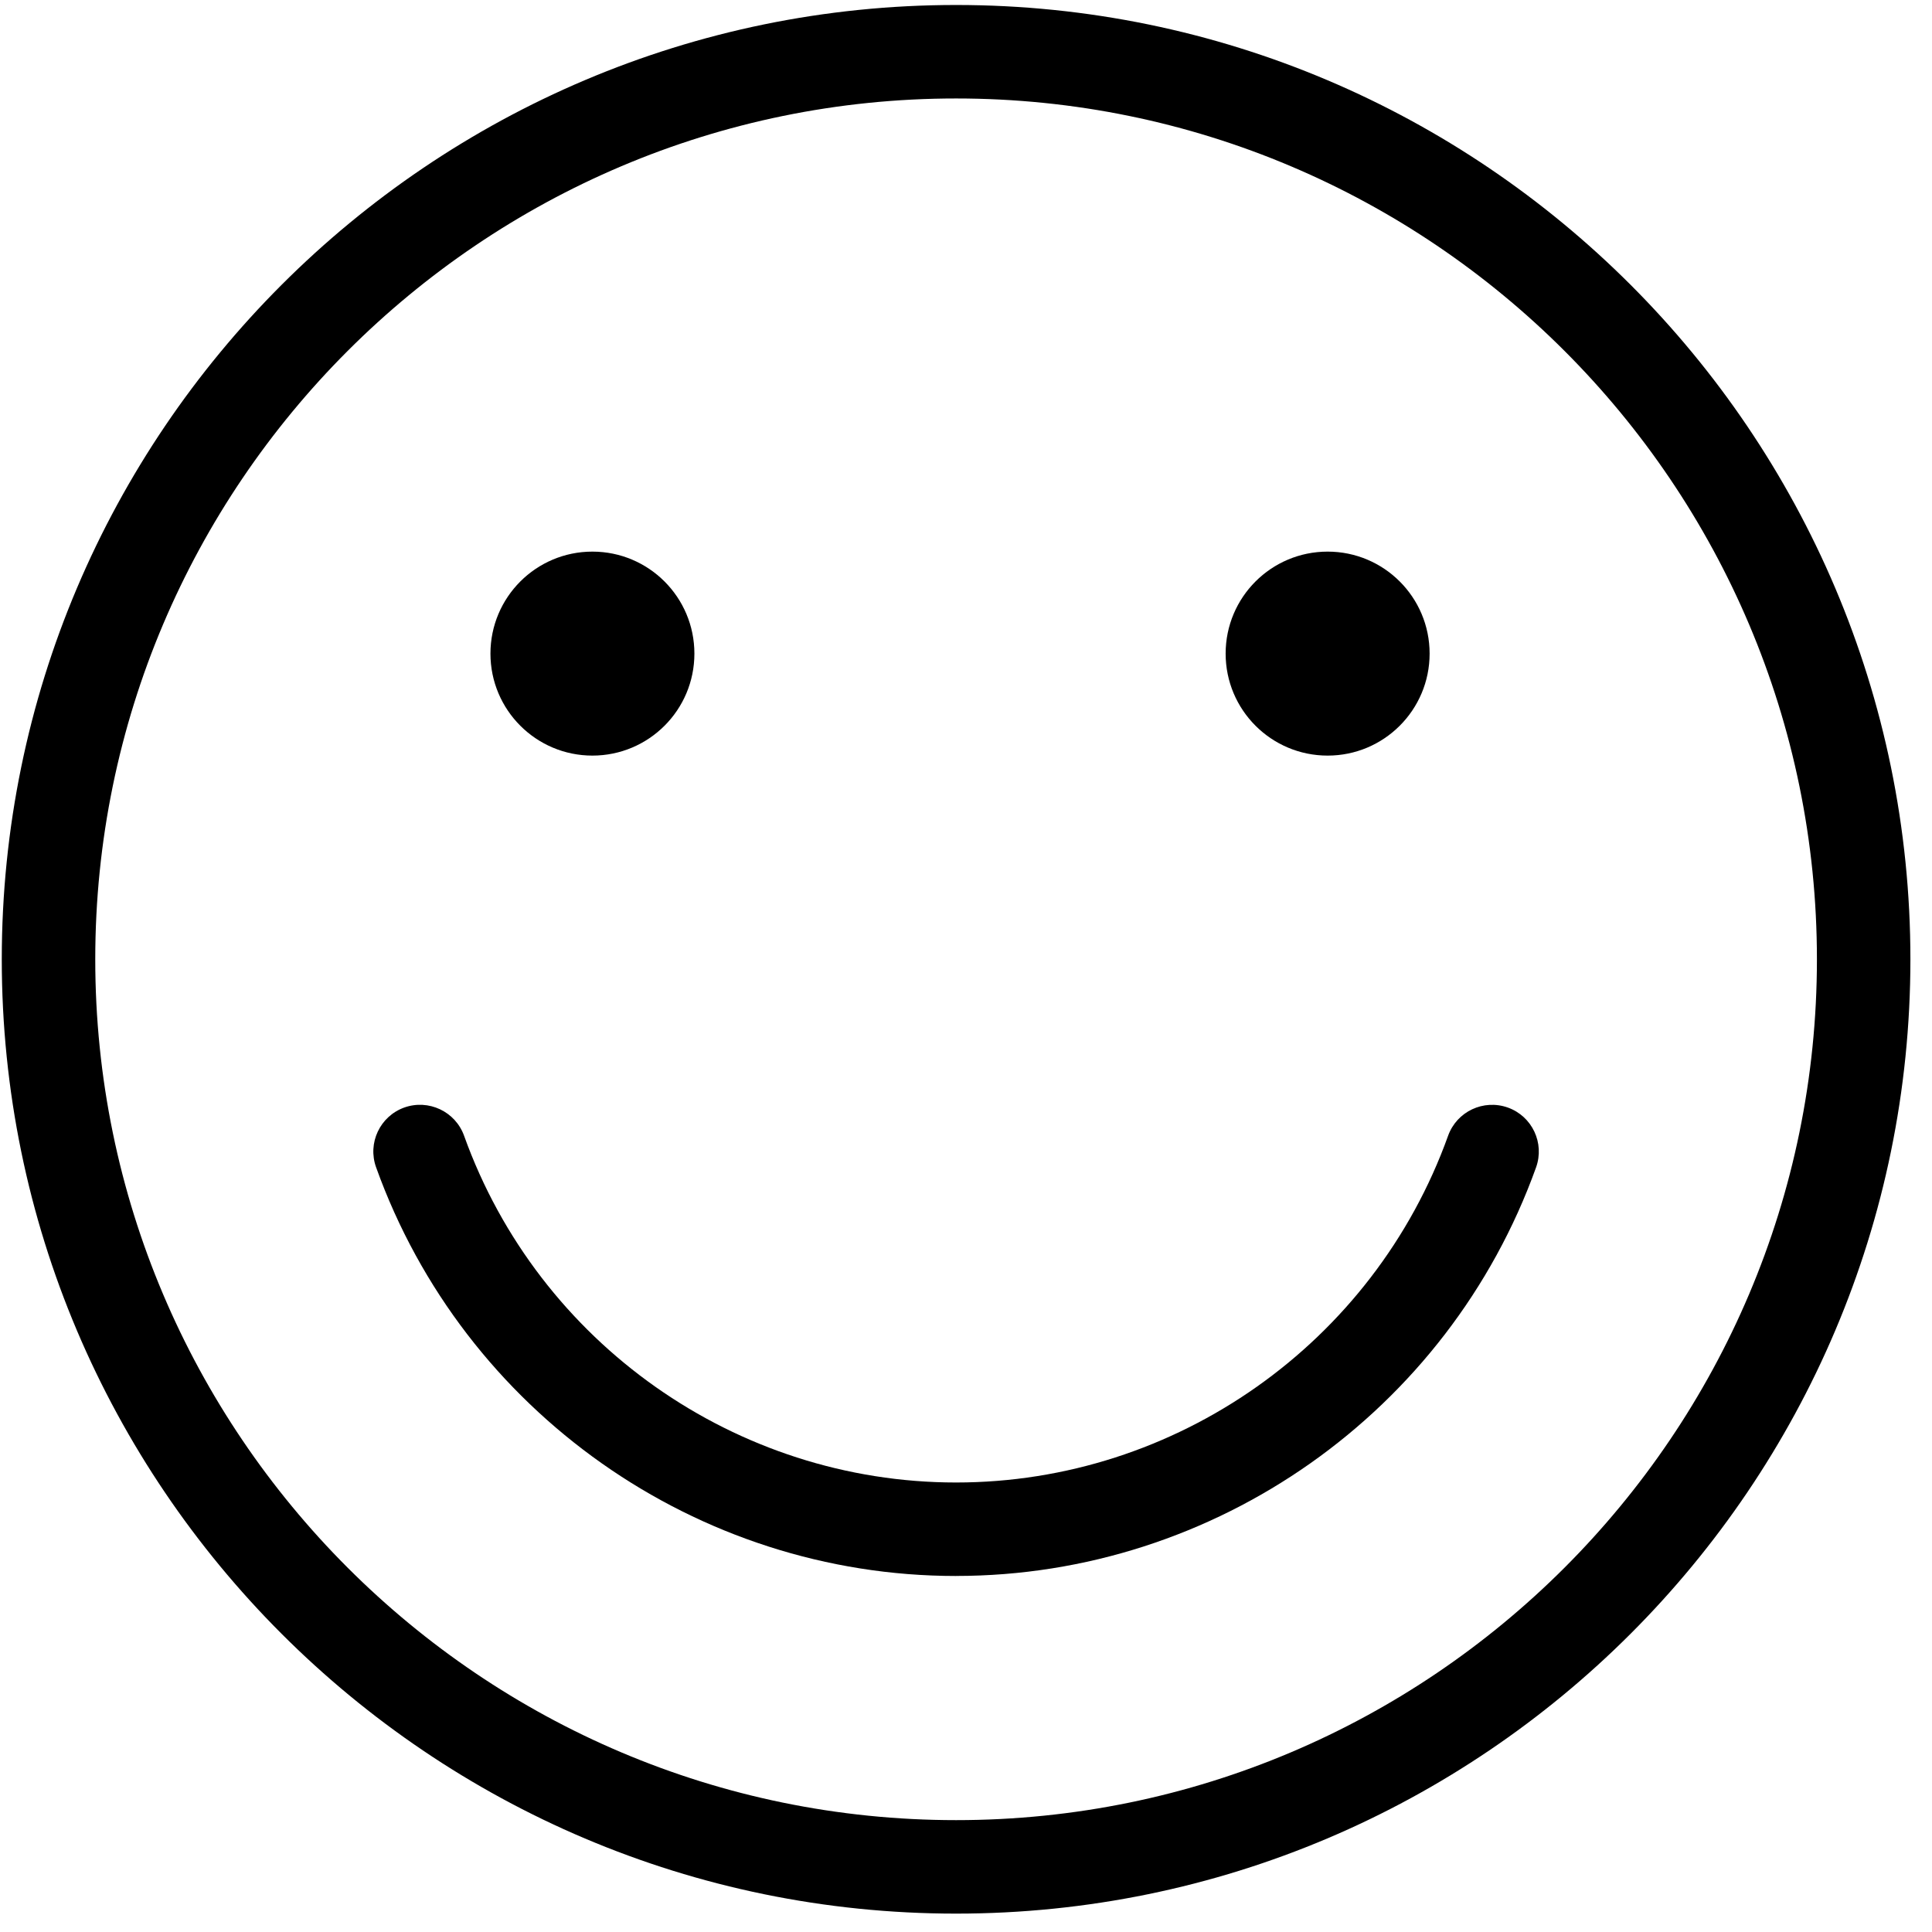
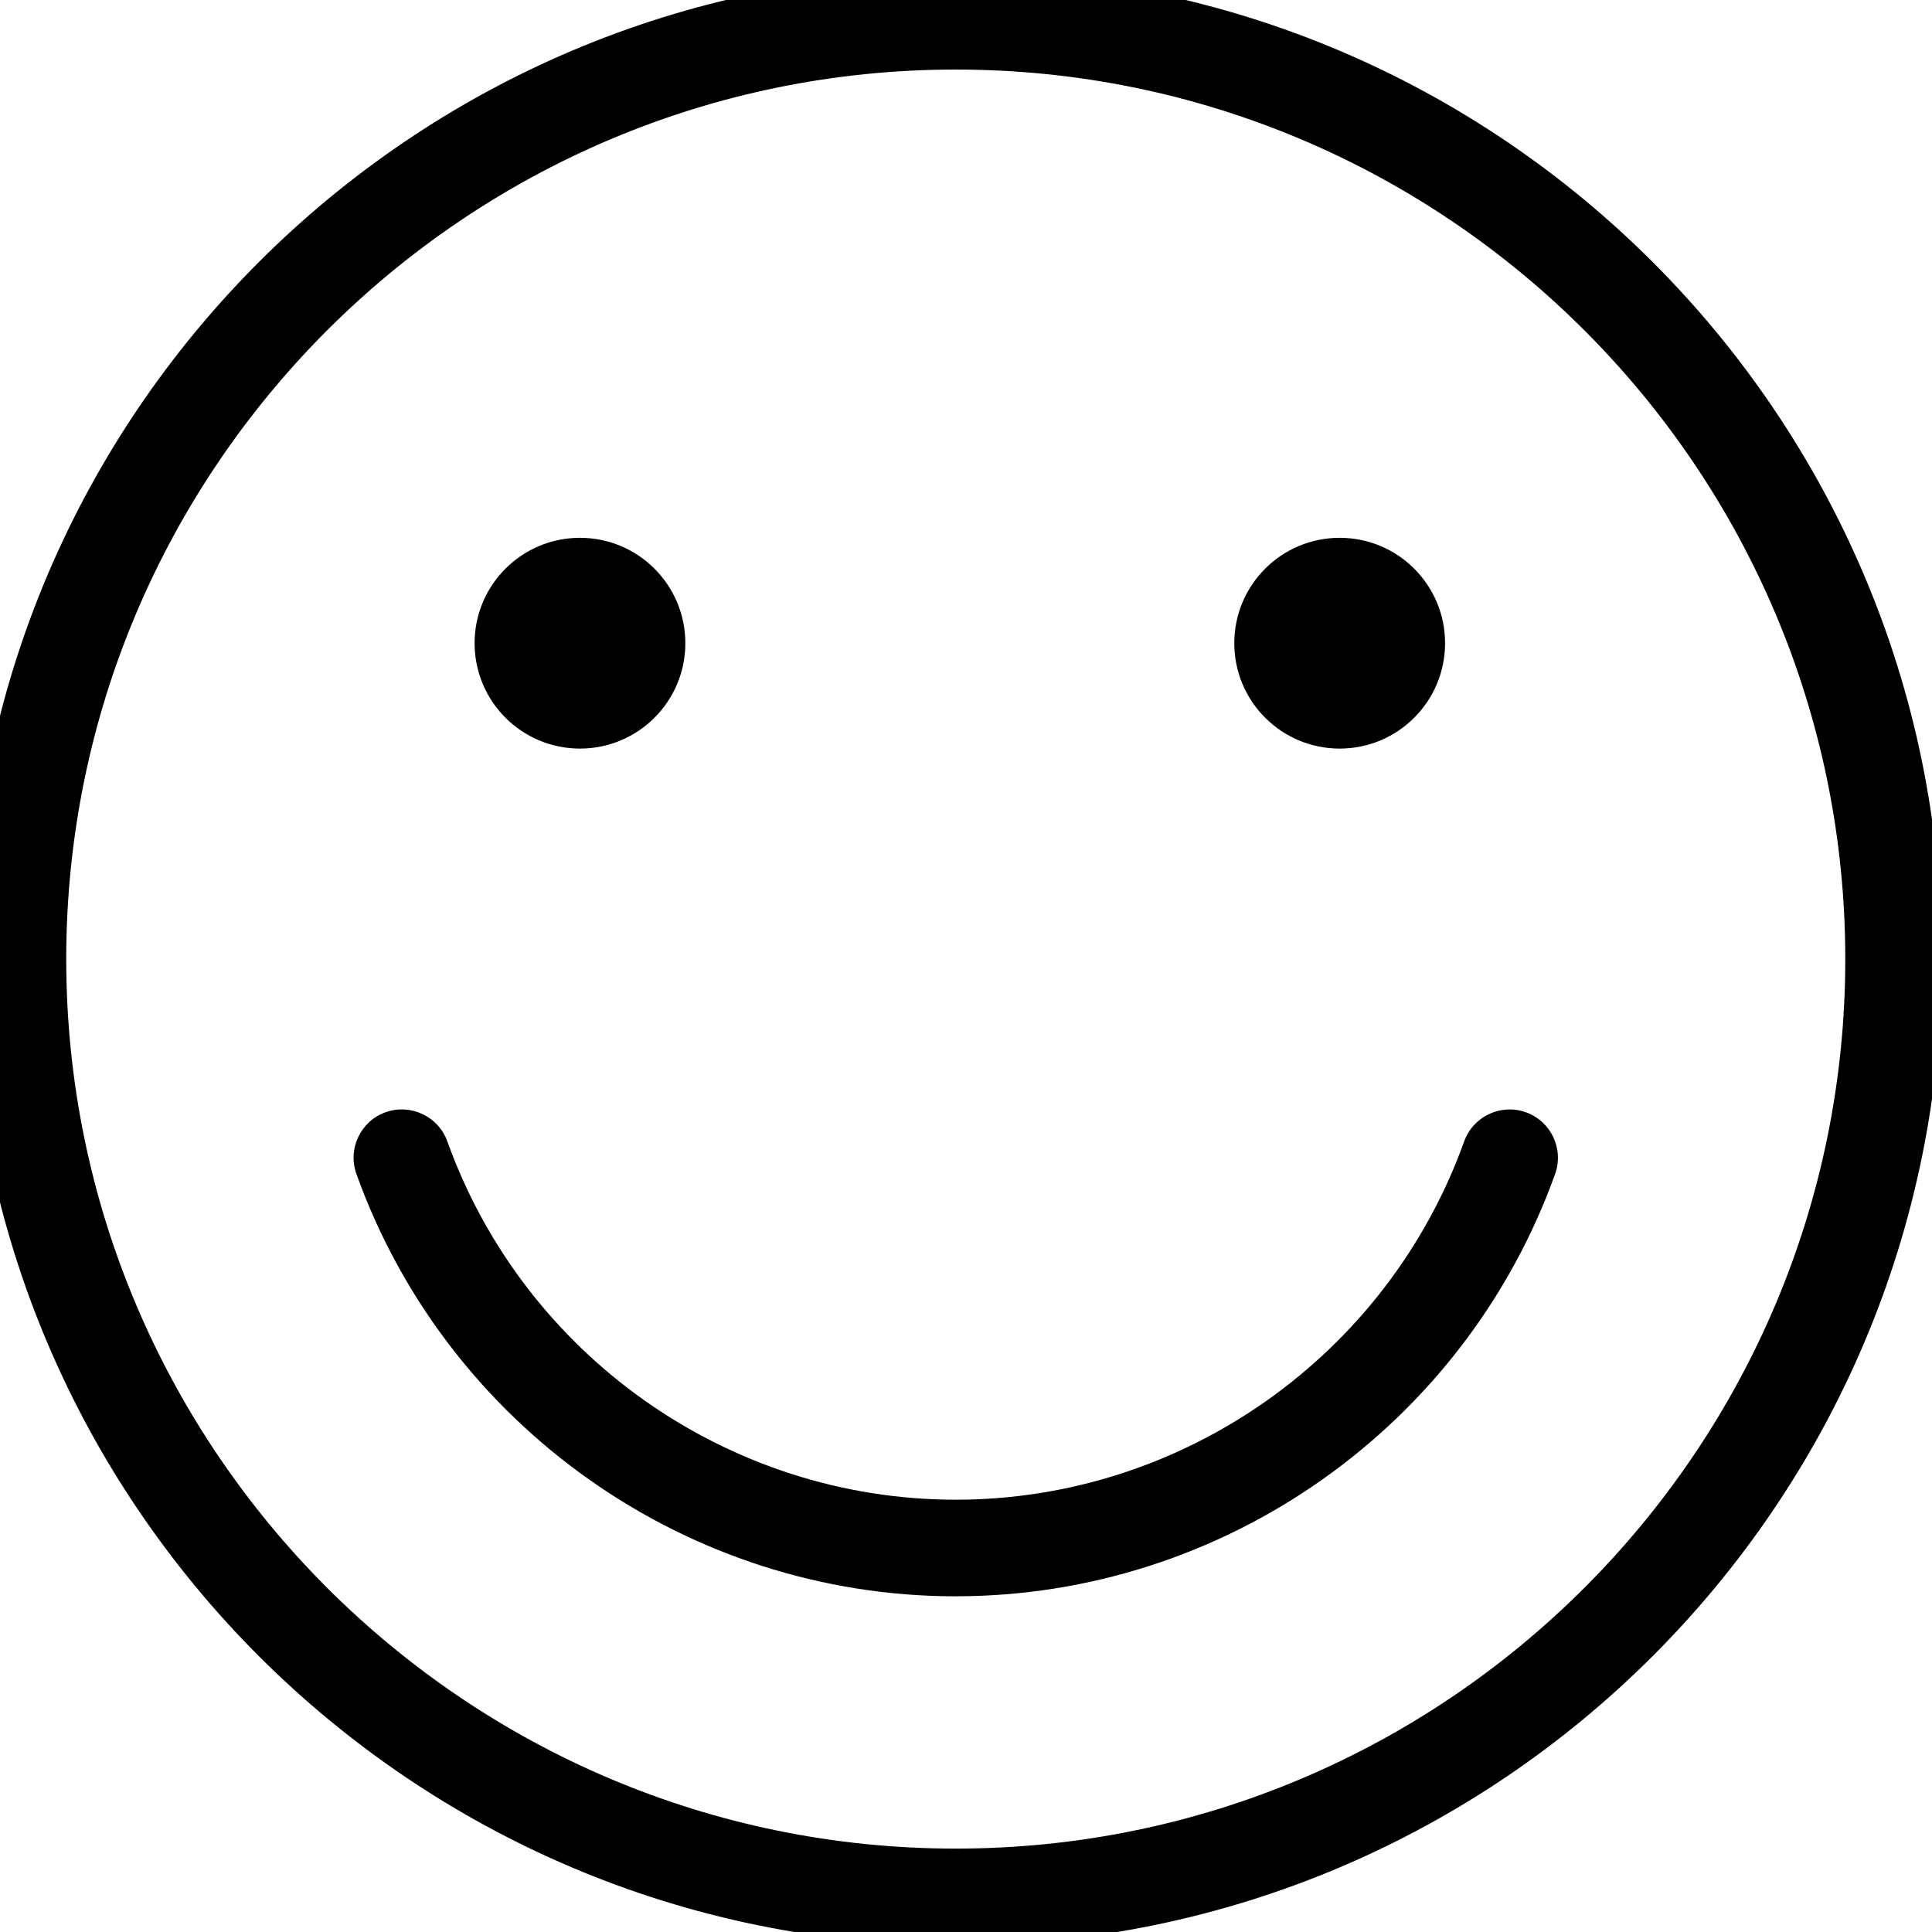
- <svg xmlns="http://www.w3.org/2000/svg" width="62" height="62" viewBox="0 0 62 62">
+ <svg xmlns="http://www.w3.org/2000/svg" width="62" height="62" viewBox="1 1 60 60">
  <g>
    <path d="M30.682 58.41c-15.233 0-27.625-12.393-27.625-27.625S15.45 3.16 30.682 3.16c15.232 0 27.625 12.393 27.625 27.625S45.914 58.41 30.682 58.41m0-58.25C13.795.16.057 13.9.057 30.786S13.795 61.41 30.682 61.41s30.625-13.738 30.625-30.625S47.57.16 30.682.16" />
    <path d="M19.01 24.248c1.81 0 3.274-1.465 3.274-3.273s-1.465-3.273-3.273-3.273c-1.807 0-3.272 1.465-3.272 3.273s1.465 3.273 3.273 3.273M42.605 24.248c1.808 0 3.273-1.465 3.273-3.273s-1.465-3.273-3.273-3.273-3.273 1.465-3.273 3.273 1.465 3.273 3.273 3.273M30.68 50.575c-8.316 0-15.796-5.27-18.61-13.113-.282-.78.124-1.64.903-1.92.78-.278 1.64.126 1.92.906 2.388 6.655 8.733 11.127 15.788 11.127 7.056 0 13.4-4.472 15.79-11.127.28-.78 1.138-1.183 1.918-.905.78.28 1.185 1.138.905 1.92C46.478 45.304 39 50.574 30.68 50.574" />
  </g>
</svg>
